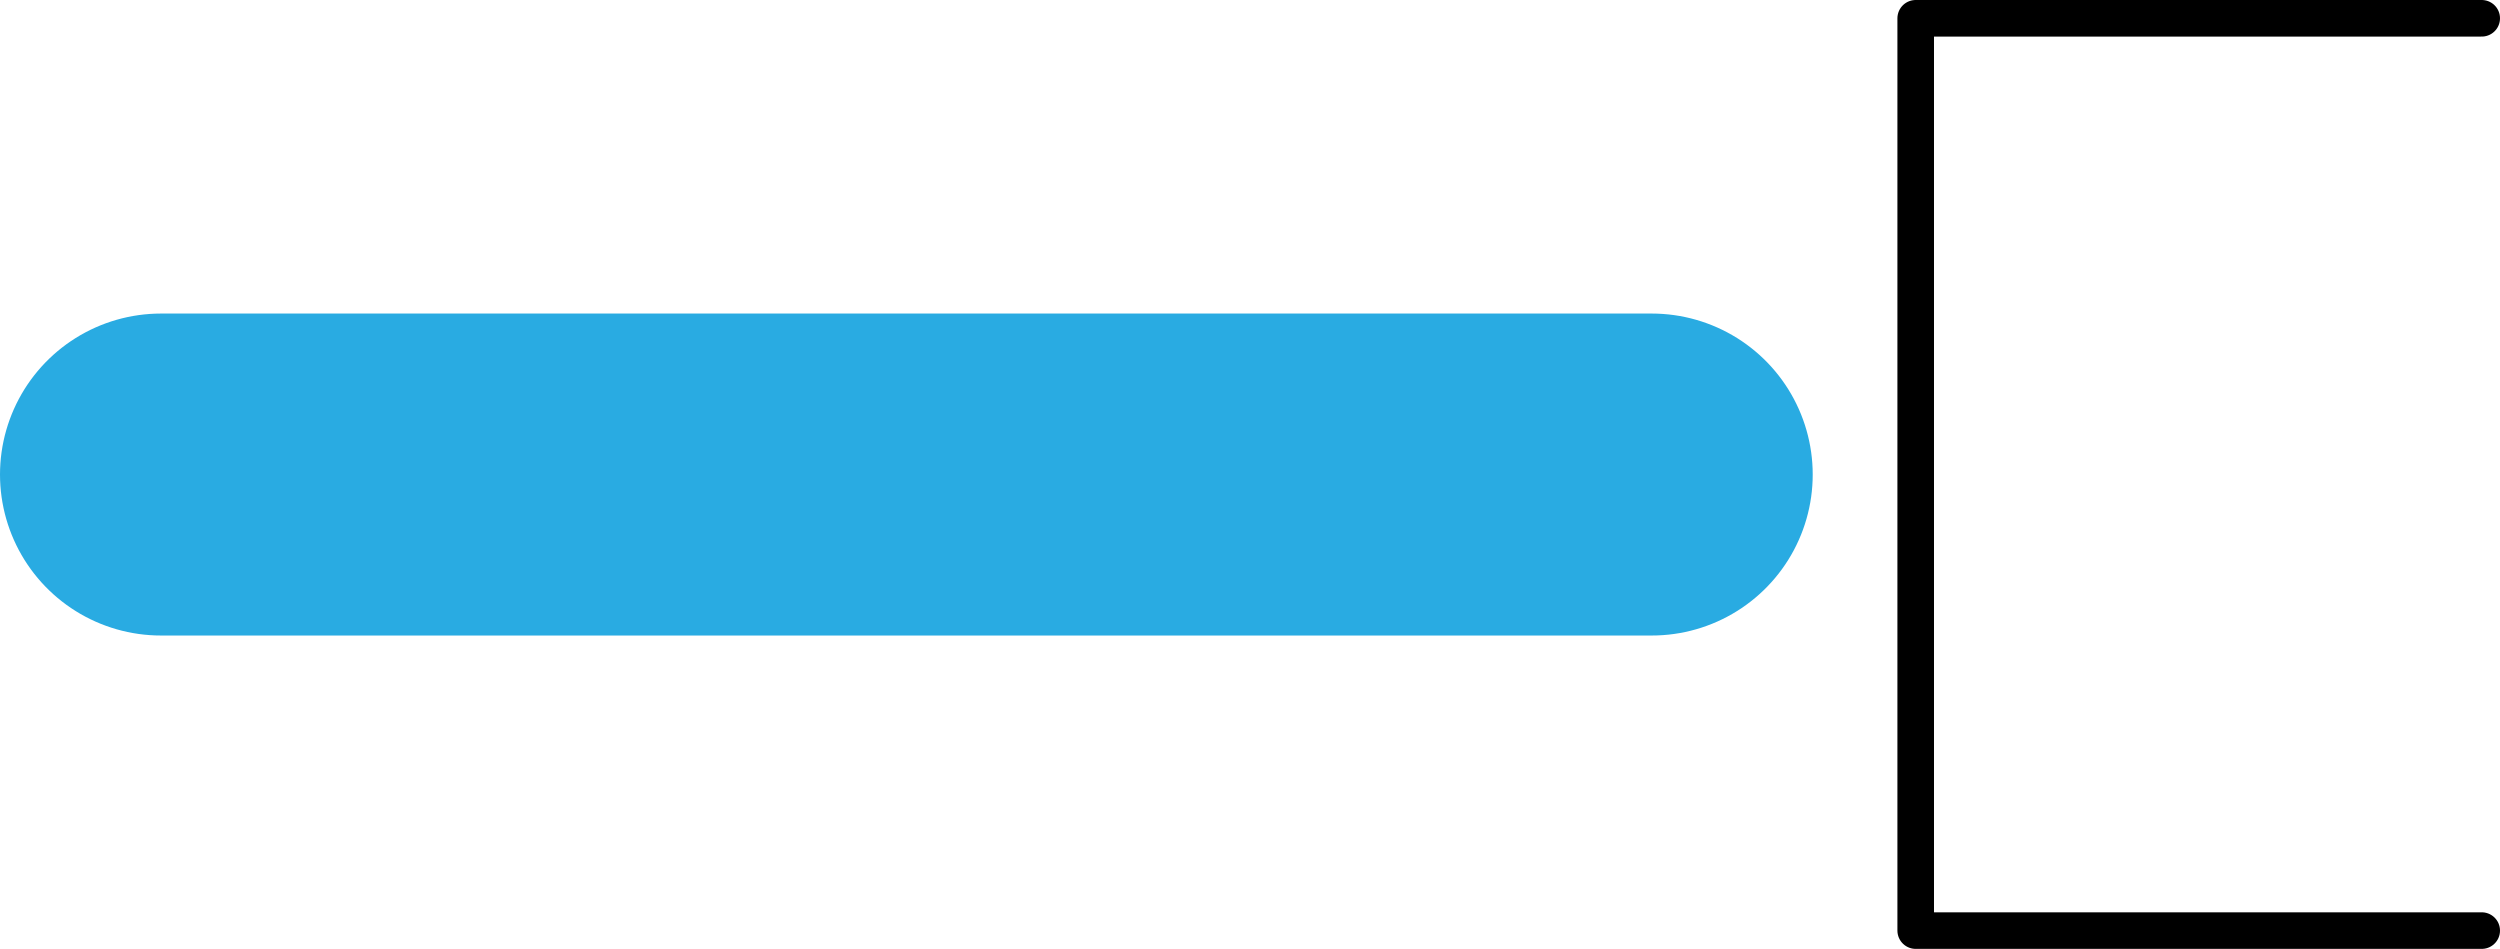
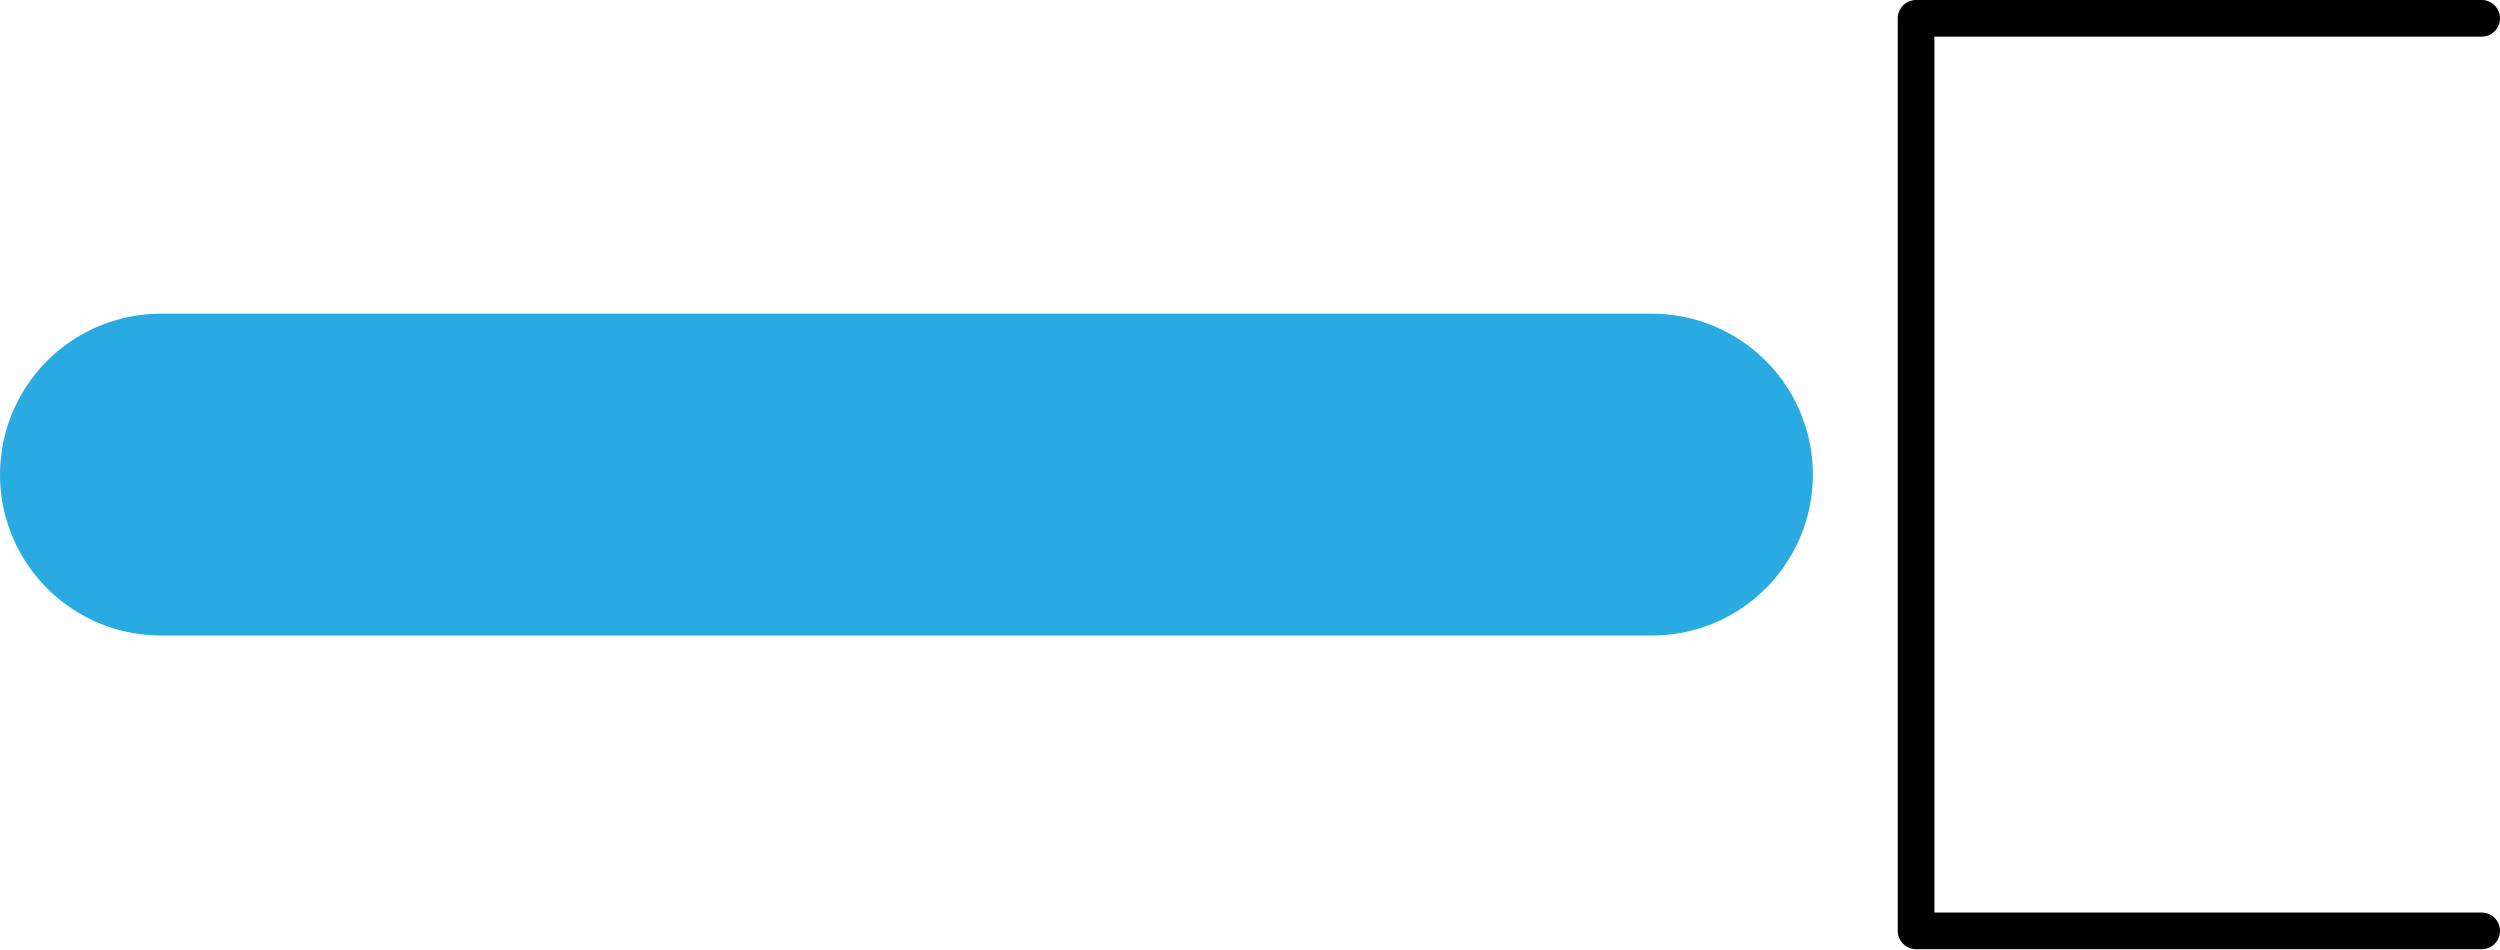
- <svg xmlns="http://www.w3.org/2000/svg" id="Layer_2" data-name="Layer 2" viewBox="0 0 136.66 51.87">
+ <svg xmlns="http://www.w3.org/2000/svg" id="Layer_2" viewBox="0 0 36.82 13.98">
  <defs>
    <style>
      .cls-1 {
-         stroke: #000;
-         stroke-linejoin: round;
-         stroke-width: 2px;
+         stroke: #29abe2;
+         stroke-miterlimit: 10;
+         stroke-width: 4.74px;
      }

      .cls-1, .cls-2 {
        fill: none;
        stroke-linecap: round;
      }

      .cls-2 {
-         stroke: #29abe2;
-         stroke-miterlimit: 10;
-         stroke-width: 17.6px;
+         stroke: #000;
+         stroke-linejoin: round;
+         stroke-width: .54px;
      }
    </style>
  </defs>
-   <g id="Layer_1-2" data-name="Layer 1">
+   <g id="Layer_1-2" data-name="Layer_1">
    <g>
-       <line class="cls-2" x1="8.8" y1="25.94" x2="90.29" y2="25.94" />
-       <polyline class="cls-1" points="135.66 50.87 104.72 50.87 104.72 1 135.66 1" />
+       <line class="cls-1" x1="2.37" y1="6.99" x2="24.33" y2="6.99" />
+       <polyline class="cls-2" points="36.55 13.71 28.22 13.71 28.22 .27 36.55 .27" />
    </g>
  </g>
</svg>
